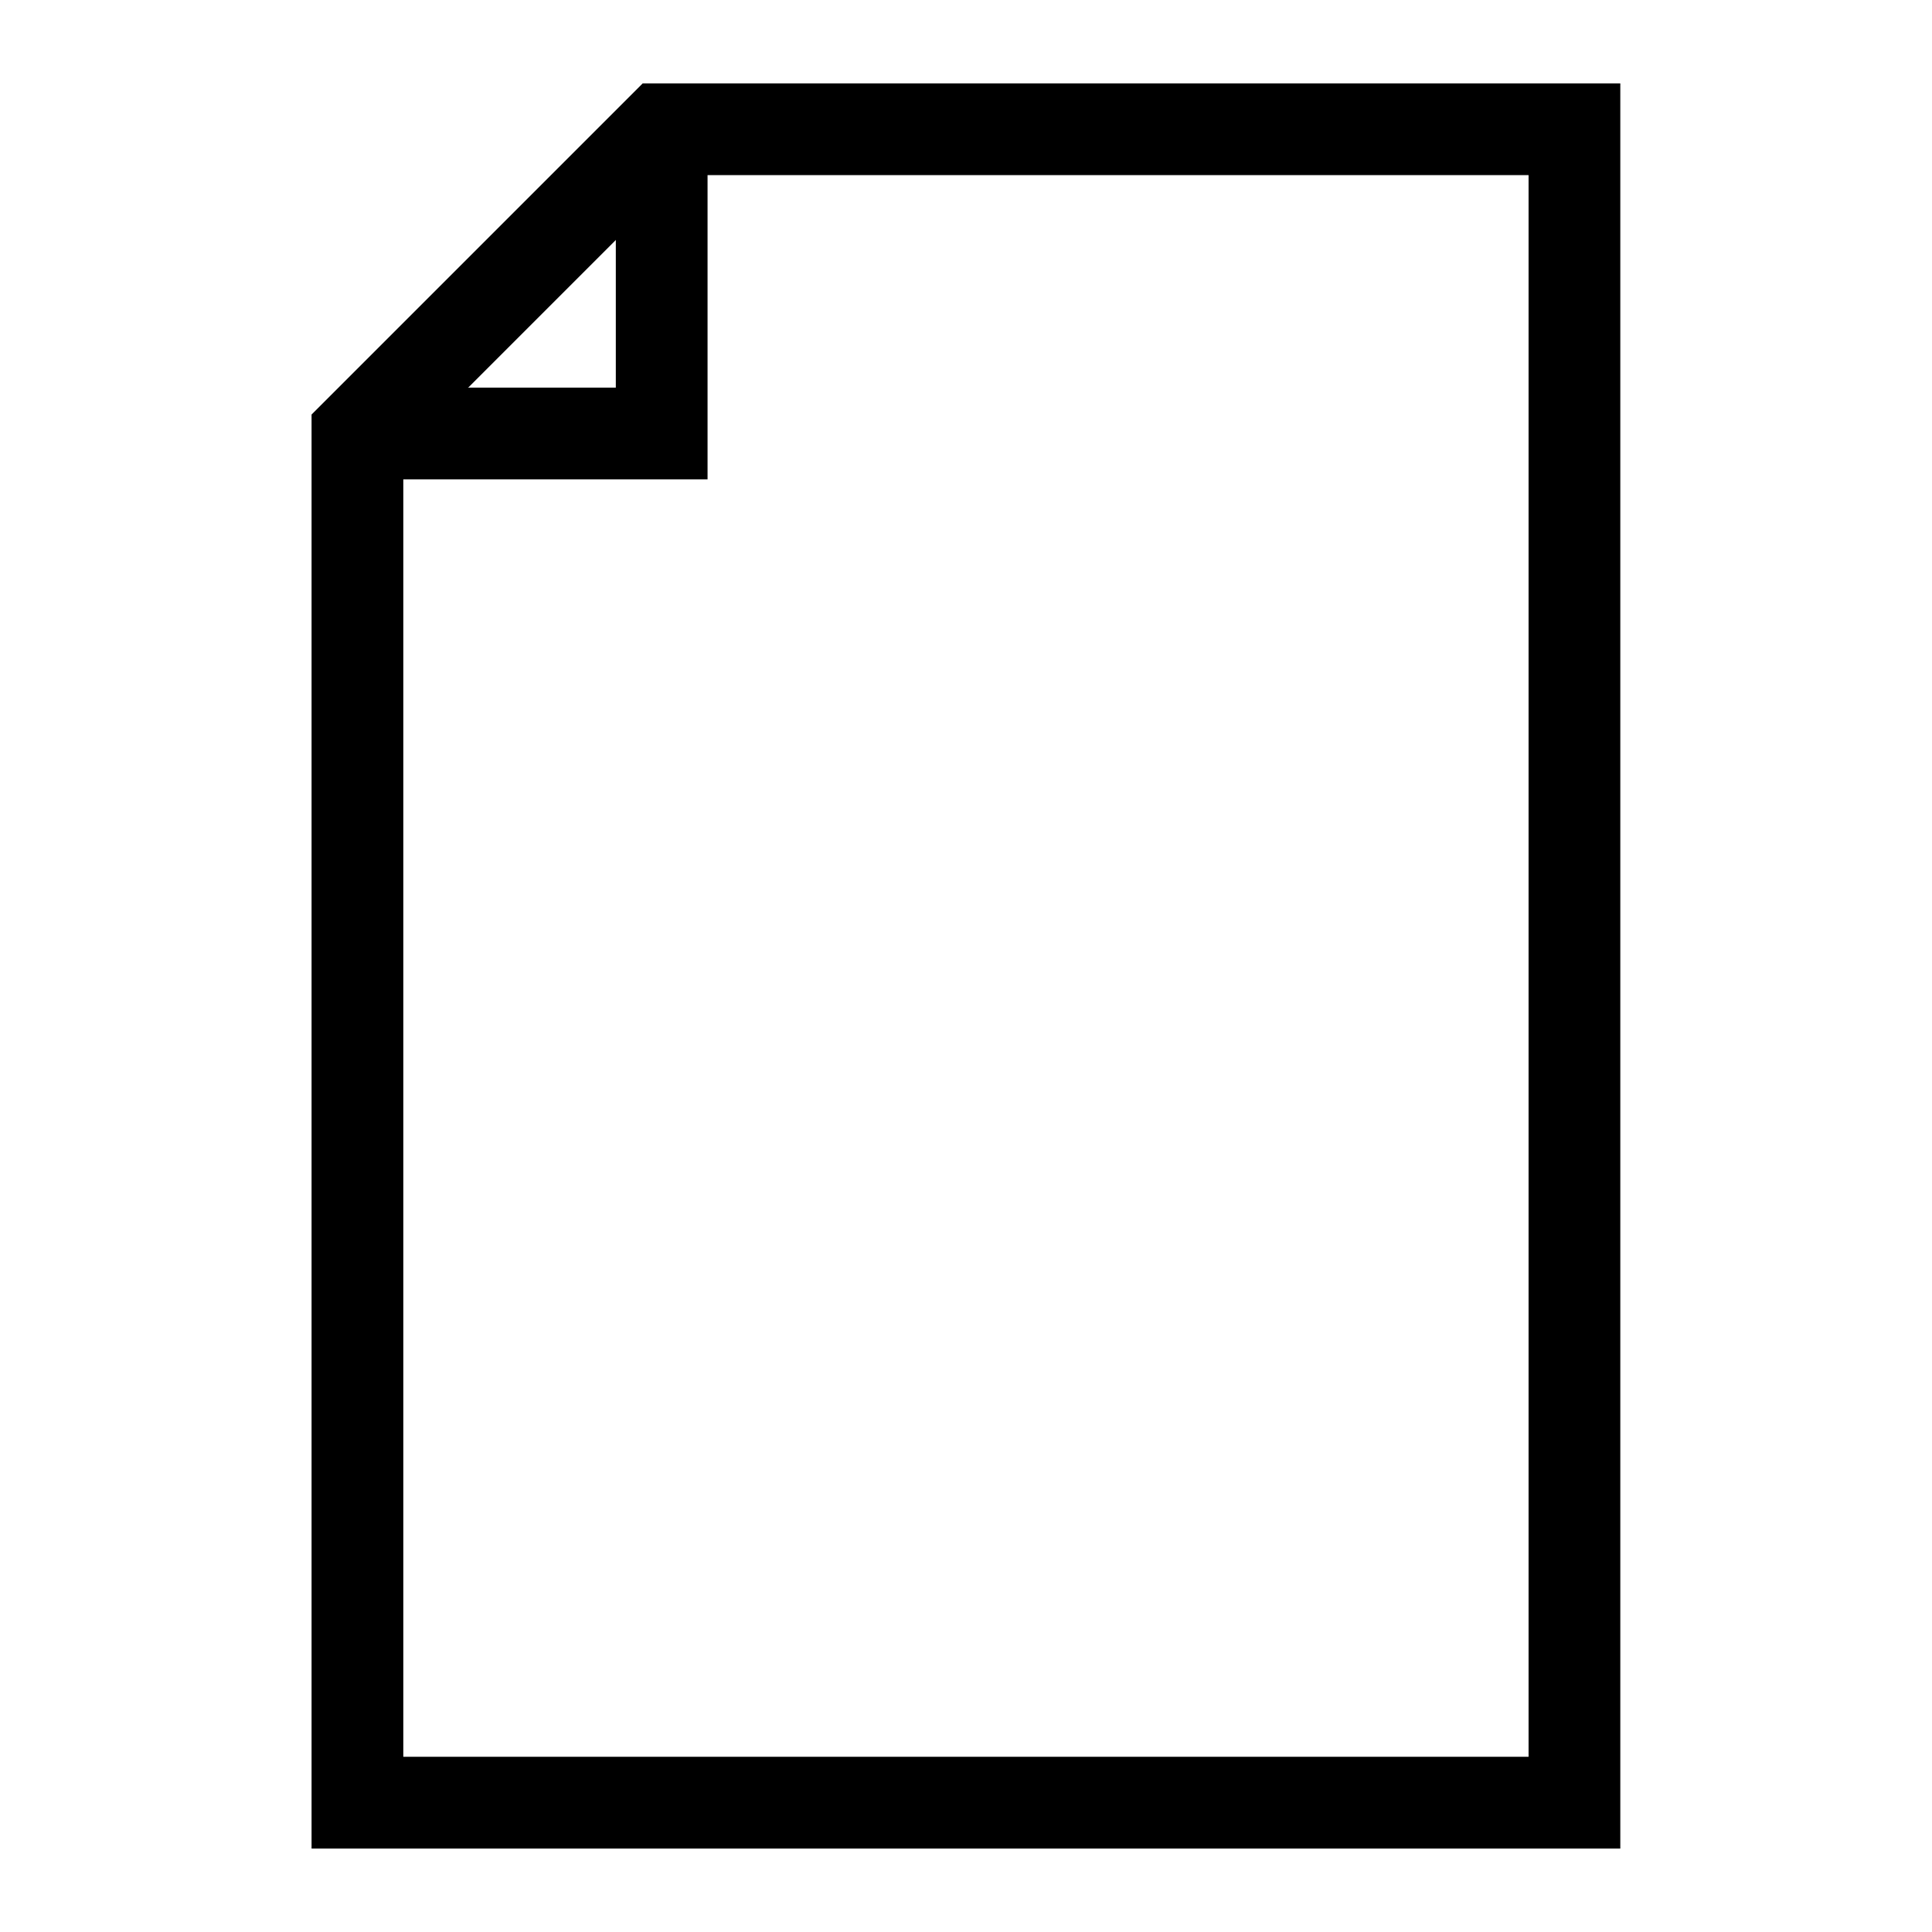
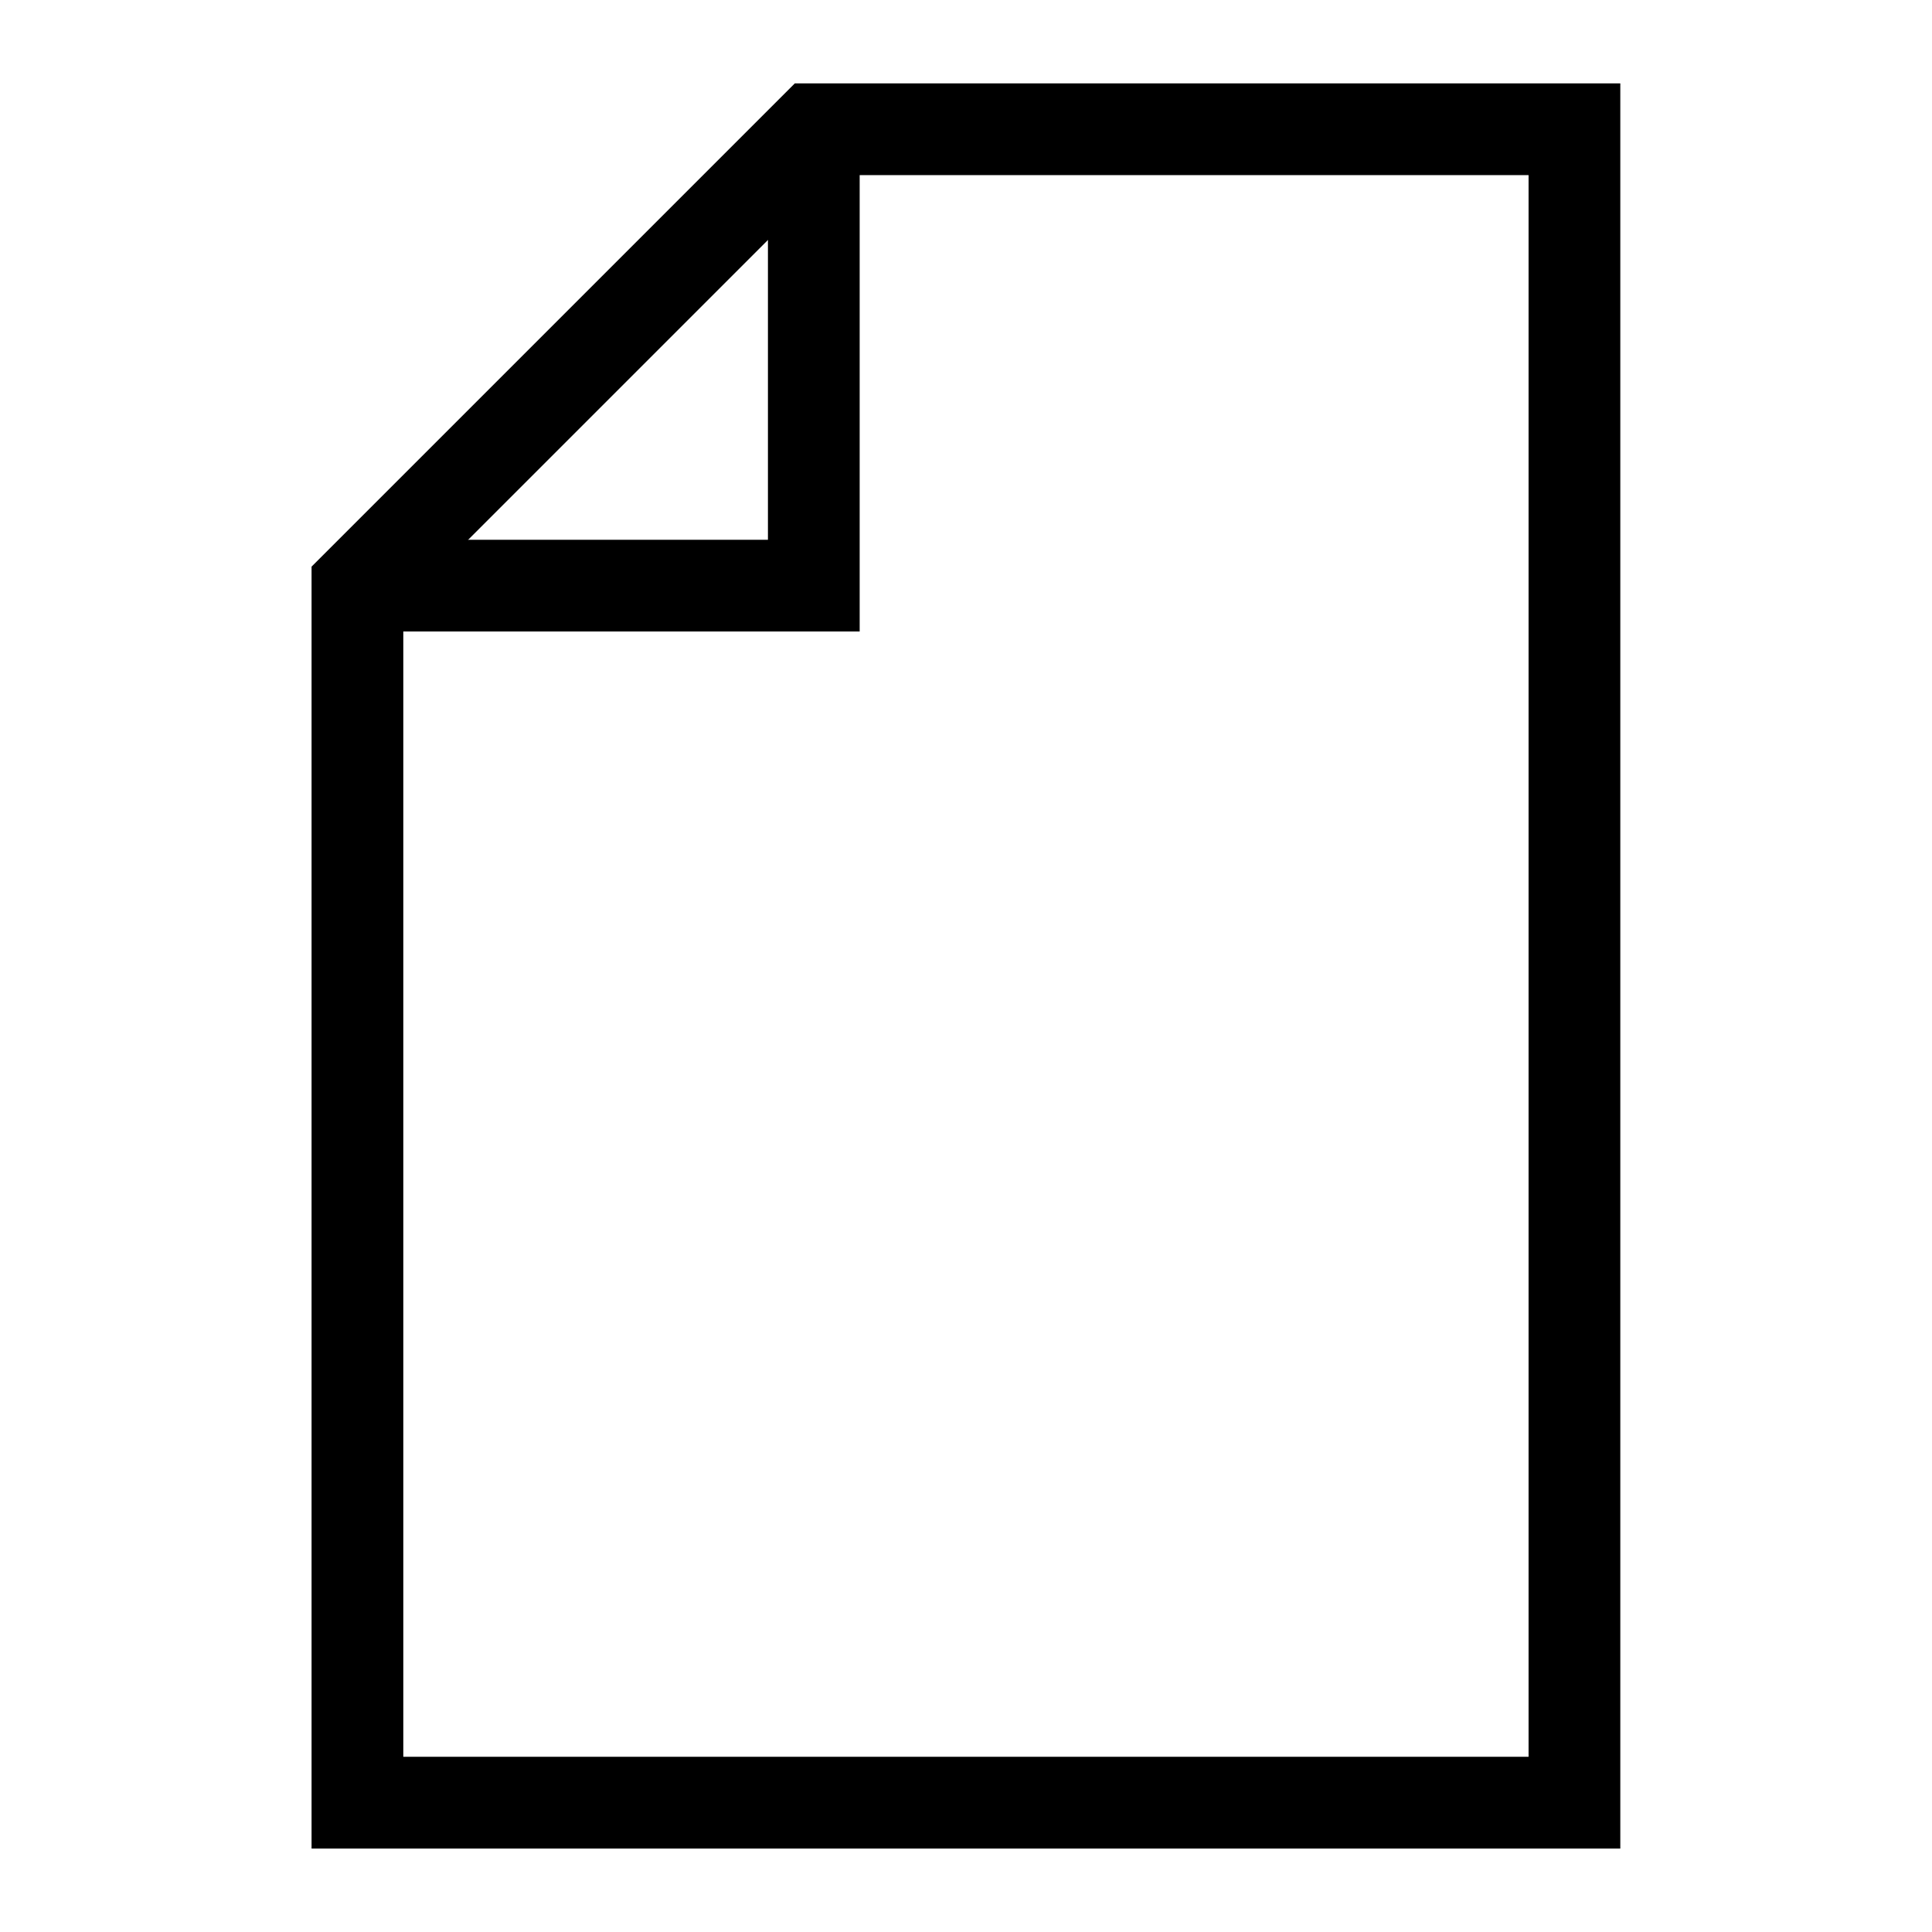
<svg xmlns="http://www.w3.org/2000/svg" width="48" height="48" viewBox="0 0 12.7 12.7" version="1.1" id="svg1">
  <defs id="defs1" />
  <g id="layer1">
    <g id="g4" transform="translate(0.06356675,-0.03130105)">
-       <path style="fill:none;stroke:#000000;stroke-width:0.603;stroke-dasharray:none;stroke-opacity:1" d="m 2.286,2.881 2,-2 H 10.286 V 11.881 H 2.286 Z" id="path3" />
-       <path style="fill:none;stroke:#000000;stroke-width:0.603;stroke-dasharray:none;stroke-opacity:1" d="M 4.286,0.881 V 2.881 h -2" id="path4" />
+       <path style="fill:none;stroke:#000000;stroke-width:0.603;stroke-dasharray:none;stroke-opacity:1" d="m 2.286,3.881 3,-3 5,4e-8 V 11.881 H 2.286 Z" id="path3" />
+       <path style="fill:none;stroke:#000000;stroke-width:0.603;stroke-dasharray:none;stroke-opacity:1" d="M 5.286,0.881 V 3.881 H 2.286" id="path4" />
    </g>
  </g>
</svg>
